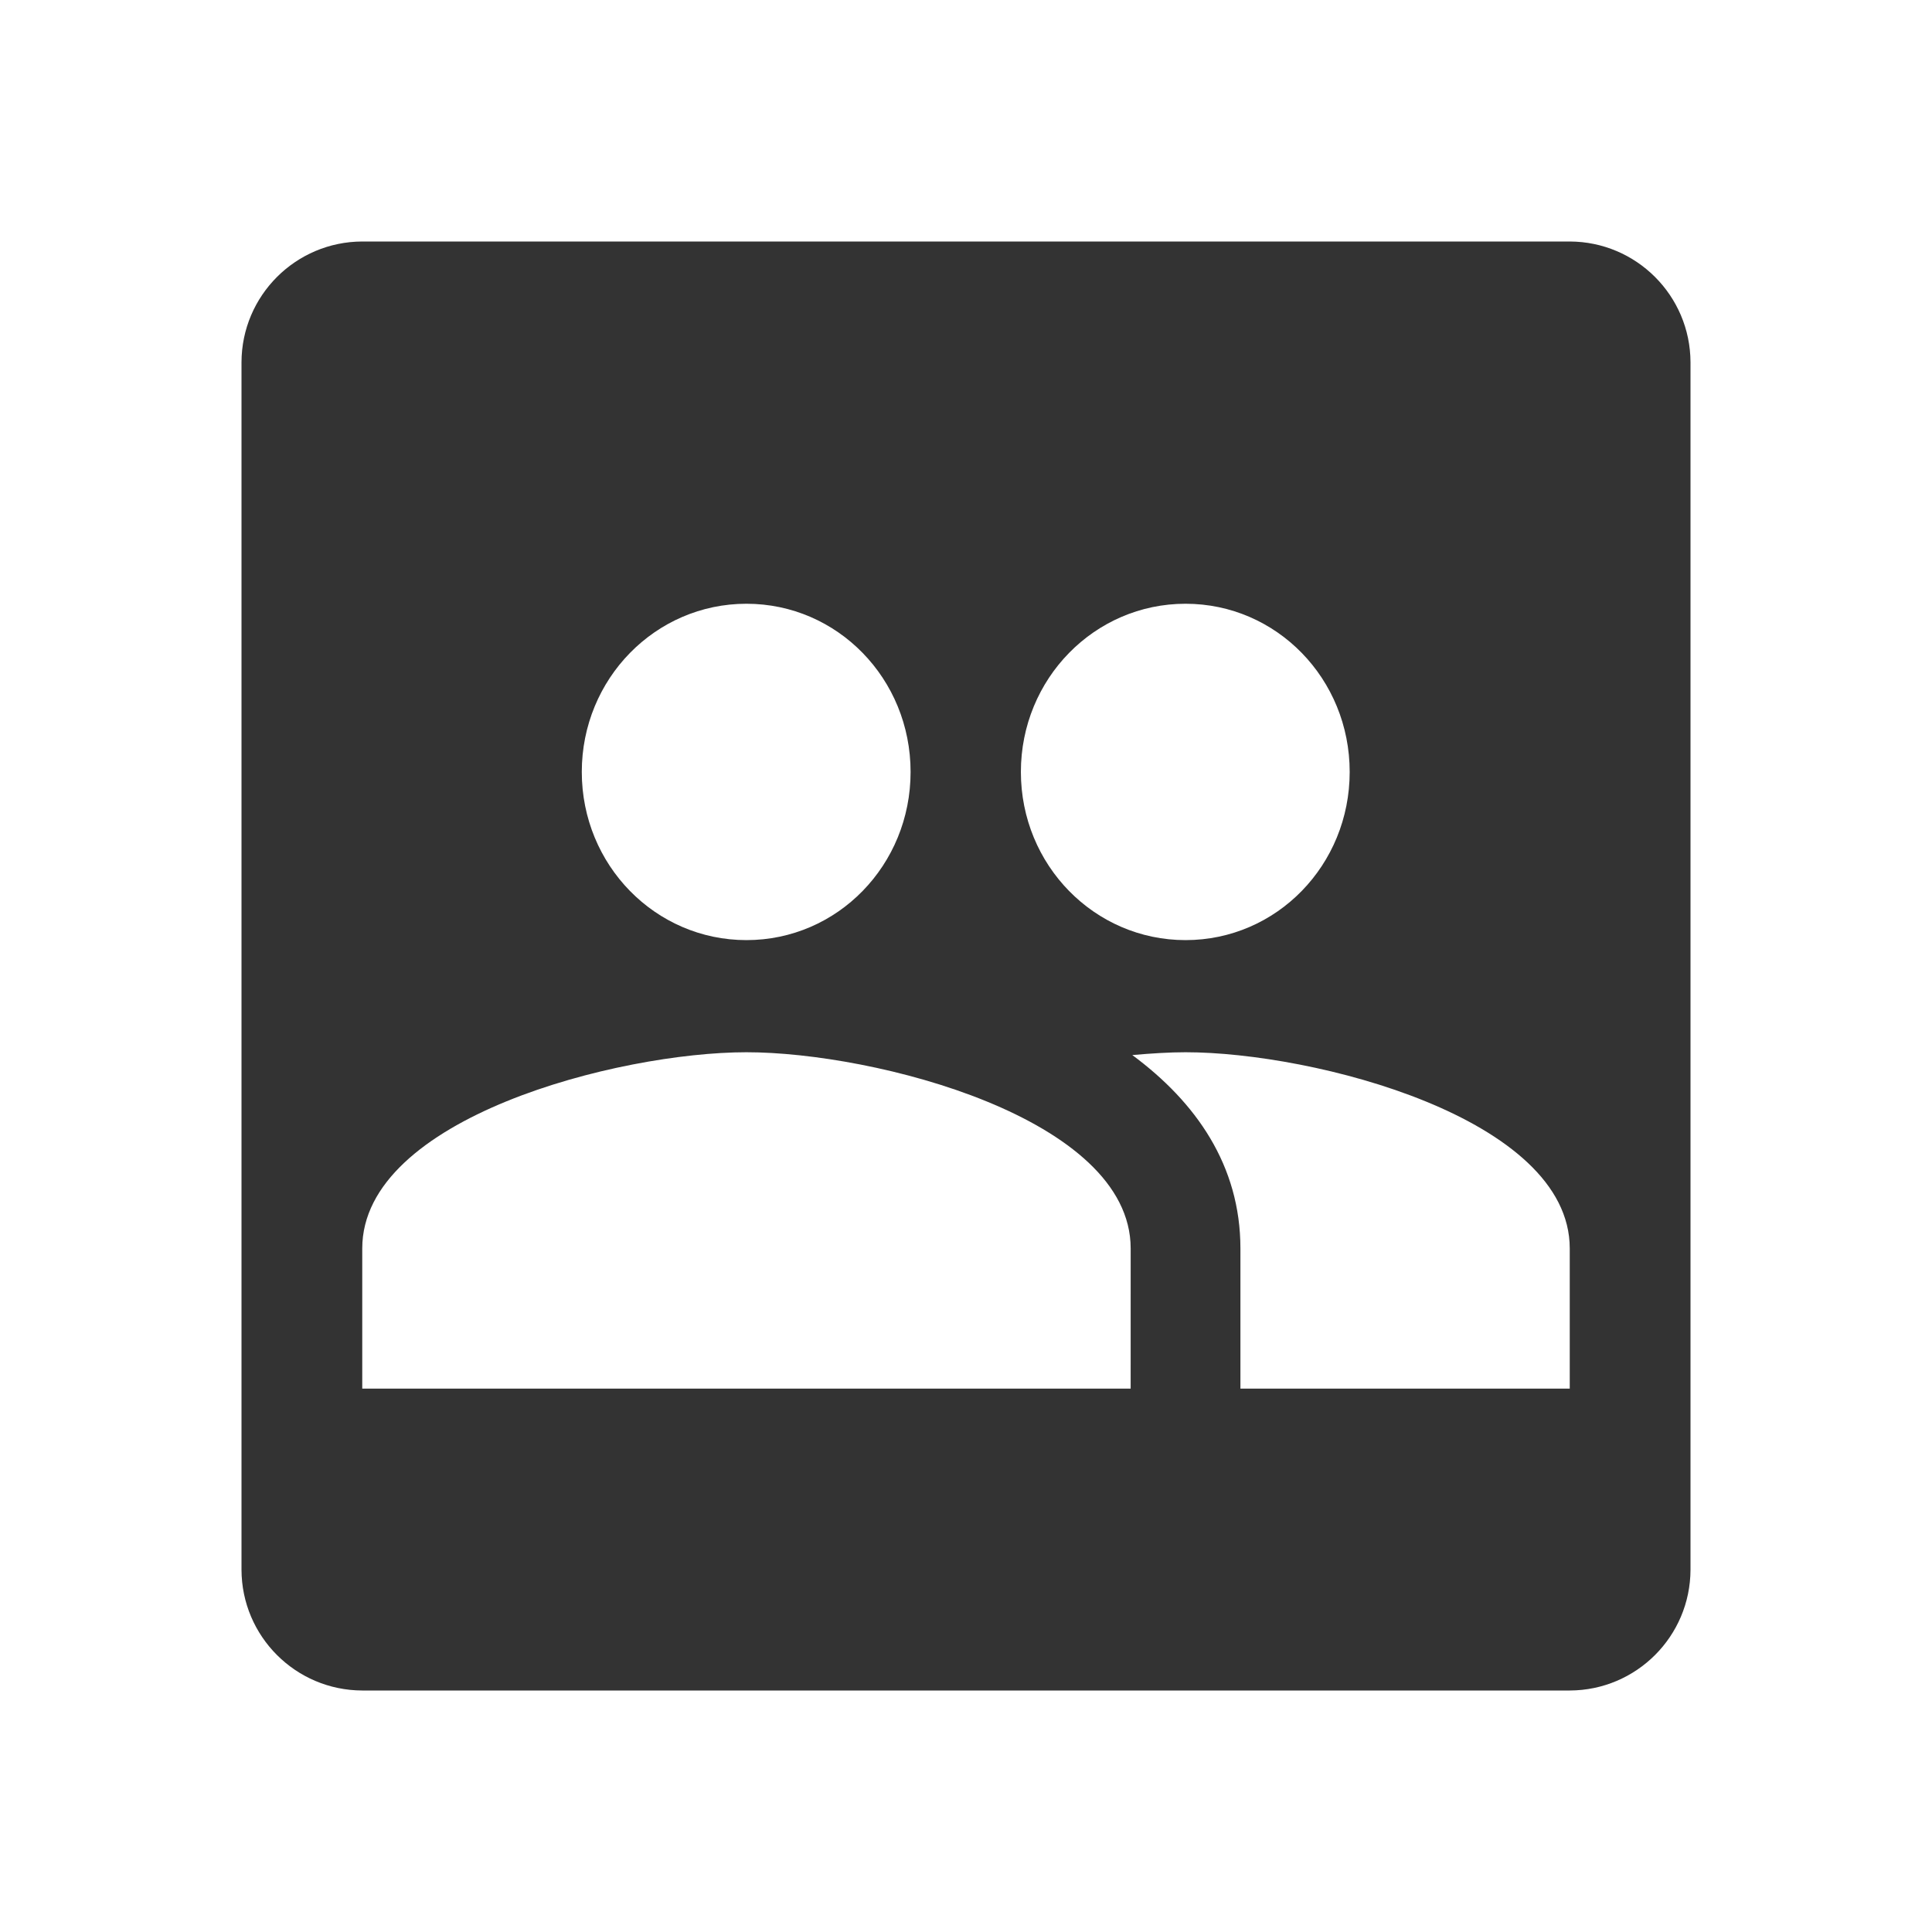
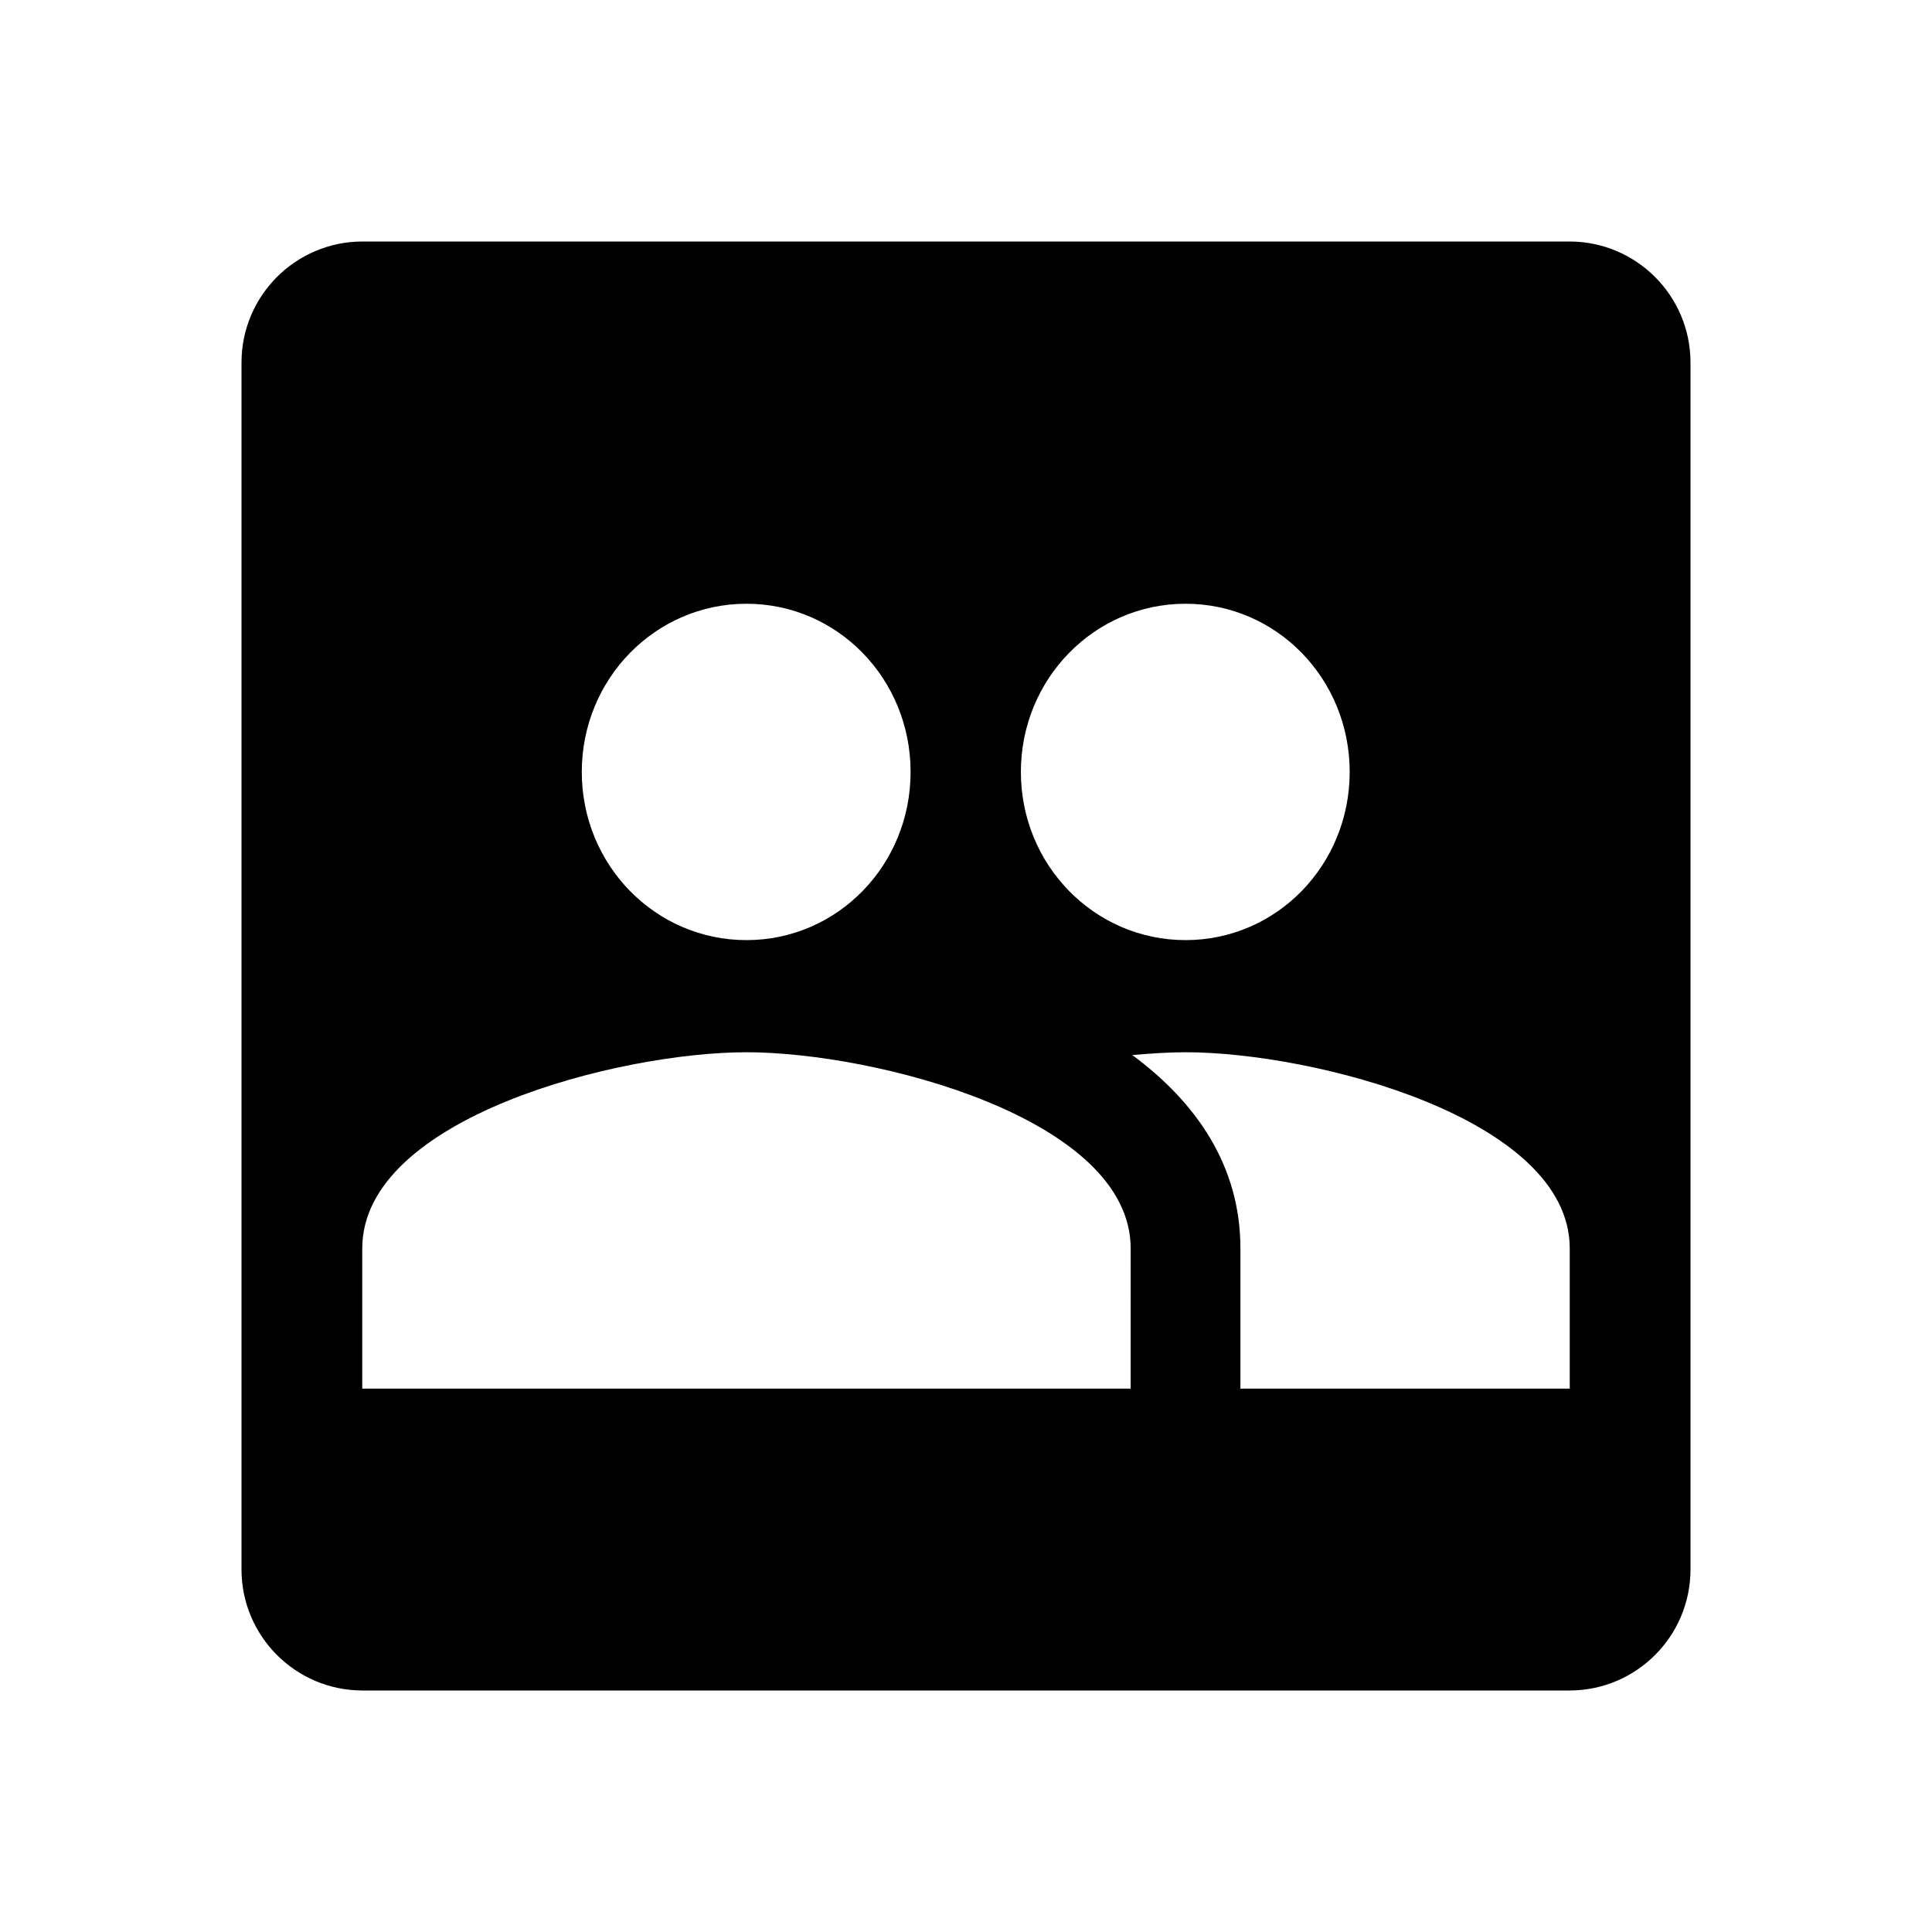
<svg xmlns="http://www.w3.org/2000/svg" class="icon" width="200px" height="200.00px" viewBox="0 0 1024 1024" version="1.1">
-   <path fill="#333333" d="M832 128H192a64.19 64.19 0 0 0-64 64v640a64.19 64.19 0 0 0 64 64h640a64.19 64.19 0 0 0 64-64V192a64.19 64.19 0 0 0-64-64zM628.36 320c48.29 0 87 39.82 87 89.14s-38.69 89.14-87 89.14-87.27-39.82-87.27-89.14S580.07 320 628.36 320z m-232.73 0c48.29 0 87 39.82 87 89.14s-38.69 89.14-87 89.14-87.27-39.82-87.27-89.14S347.35 320 395.64 320z m203.64 416H192v-74.29c0-69.23 135.85-104 203.64-104s203.64 34.77 203.64 104zM832 736H657.45v-74.29c0-44-23.56-77.55-57.31-102.51 10.18-0.89 19.78-1.49 28.22-1.49 67.78 0 203.64 34.77 203.64 104z" />
+   <path label-width="8em" d="M832 128H192a64.19 64.19 0 0 0-64 64v640a64.19 64.19 0 0 0 64 64h640a64.19 64.19 0 0 0 64-64V192a64.19 64.19 0 0 0-64-64zM628.36 320c48.29 0 87 39.82 87 89.14s-38.69 89.14-87 89.14-87.27-39.82-87.27-89.14S580.07 320 628.36 320z m-232.73 0c48.29 0 87 39.82 87 89.14s-38.69 89.14-87 89.14-87.27-39.82-87.27-89.14S347.35 320 395.64 320z m203.64 416H192v-74.29c0-69.23 135.85-104 203.64-104s203.64 34.77 203.64 104zM832 736H657.45v-74.29c0-44-23.56-77.55-57.31-102.51 10.18-0.89 19.78-1.49 28.22-1.49 67.78 0 203.64 34.77 203.64 104z" />
</svg>
